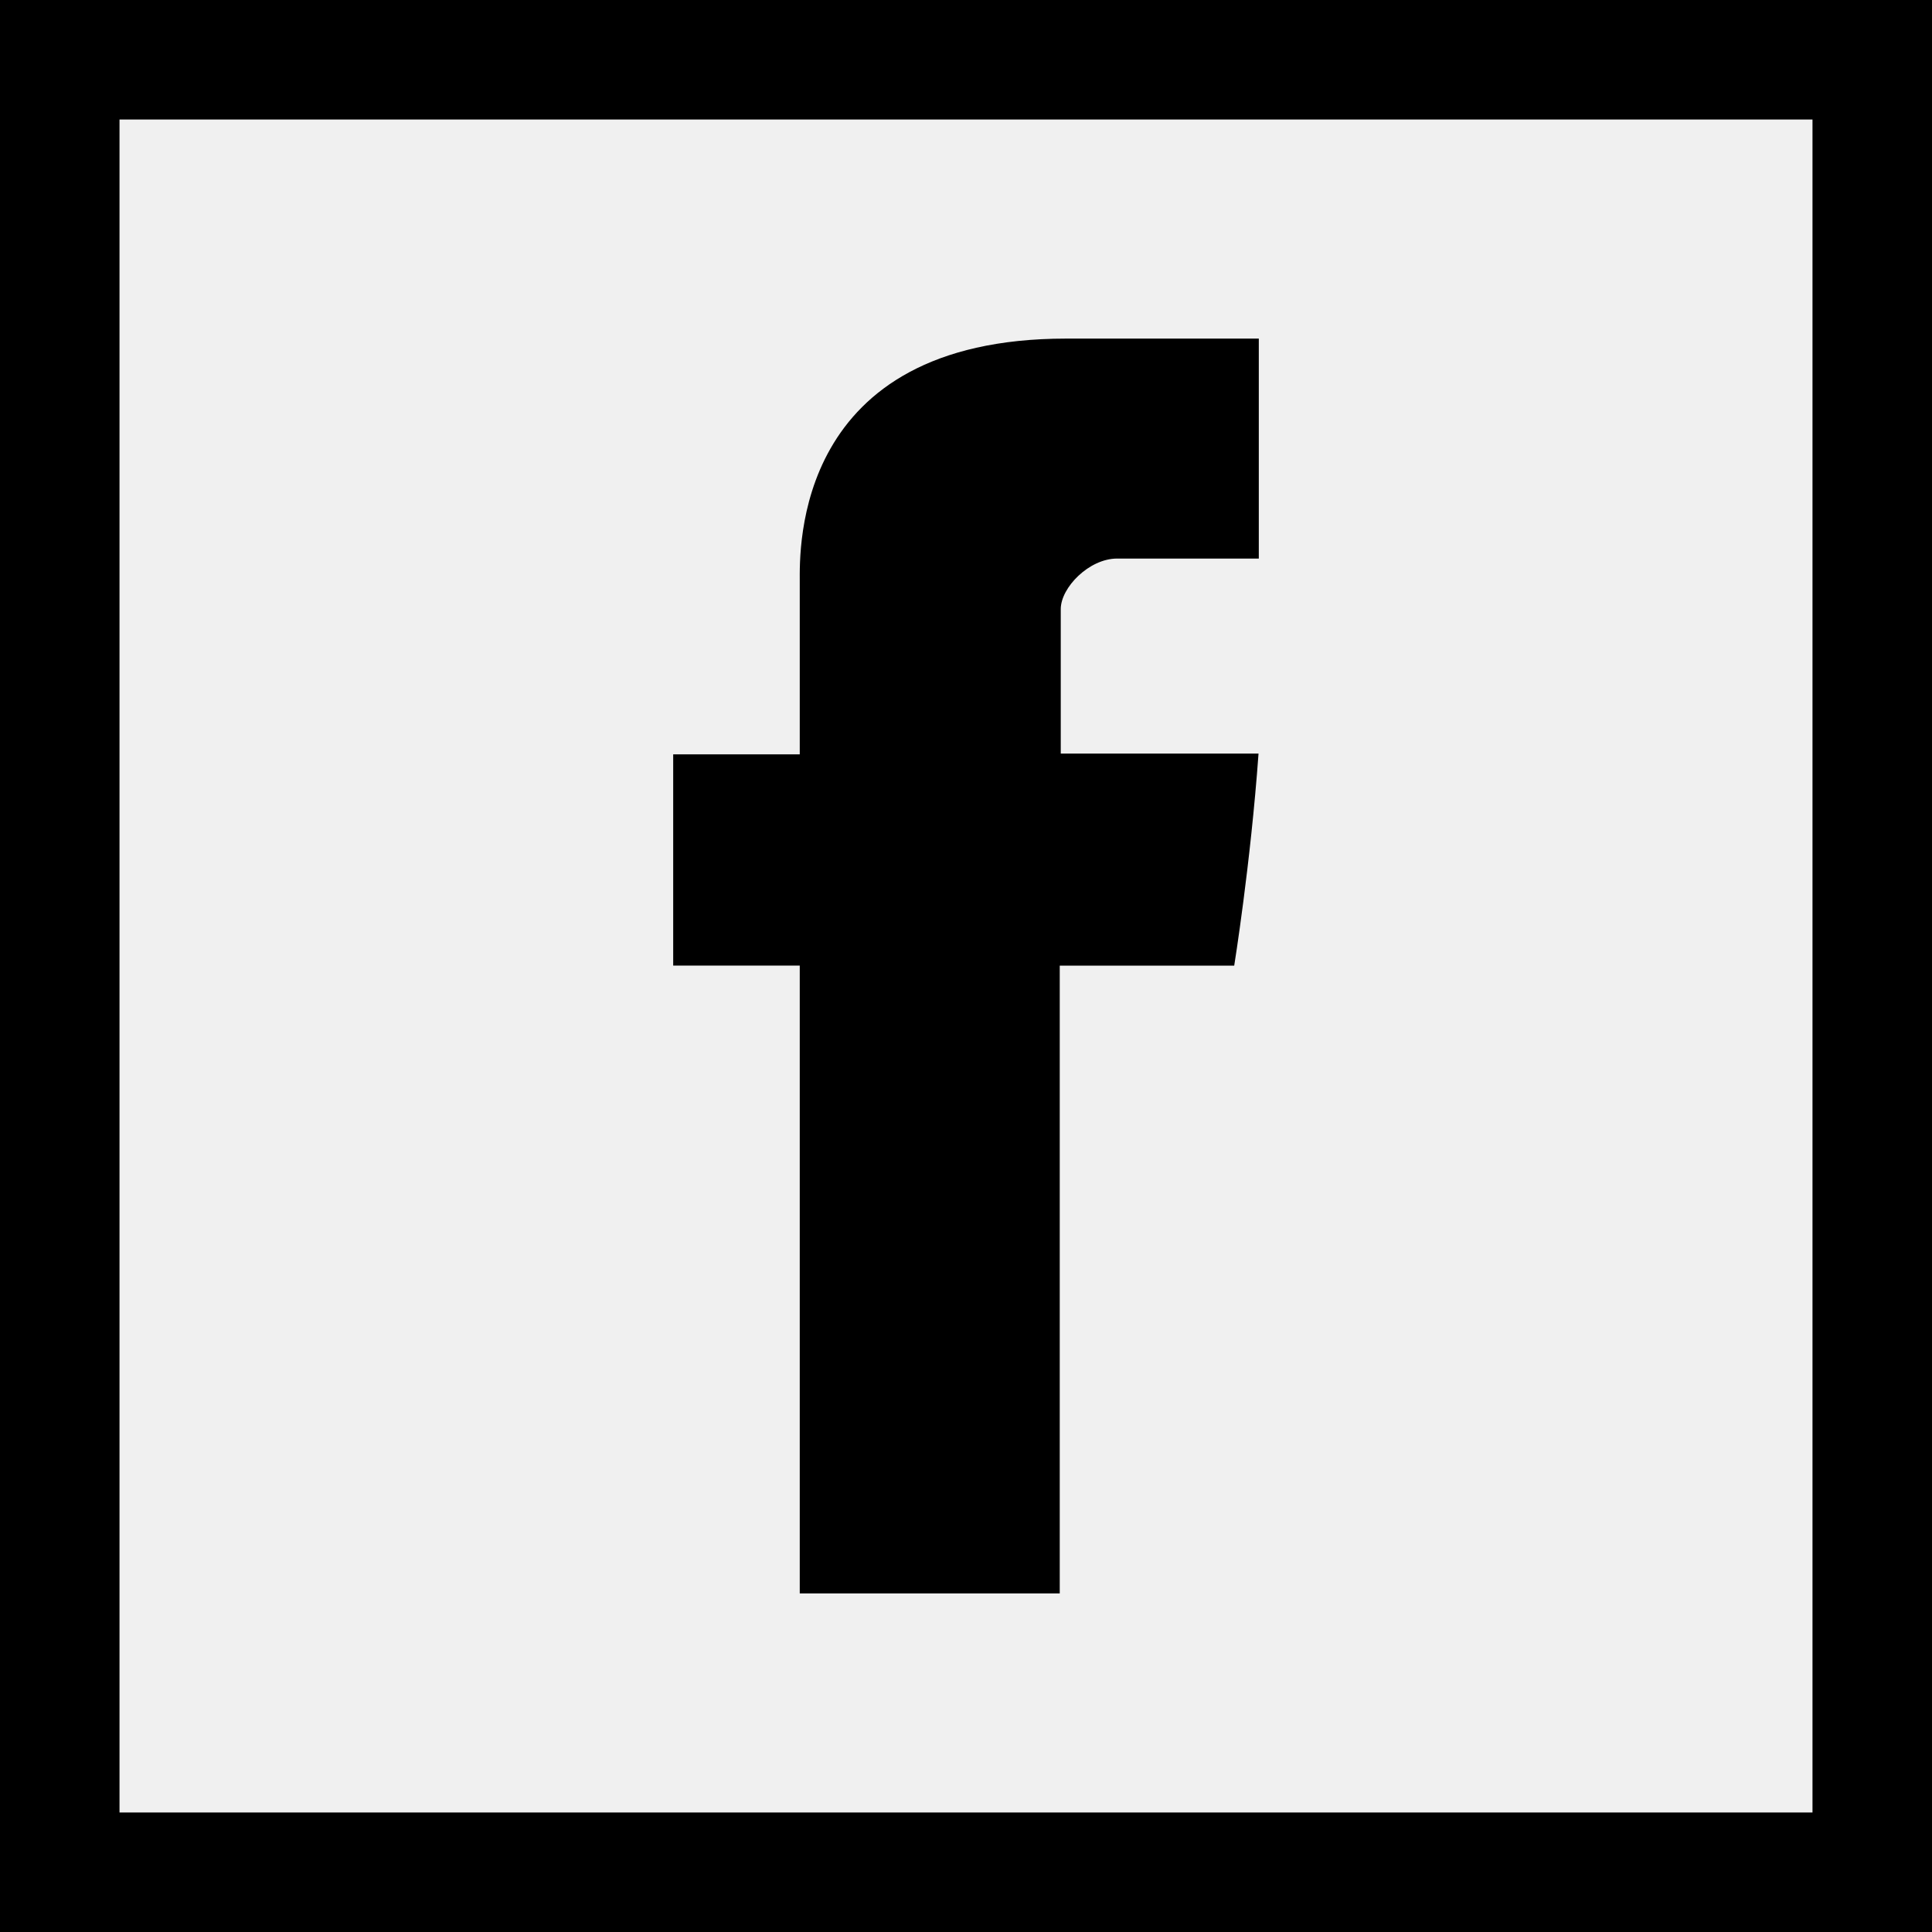
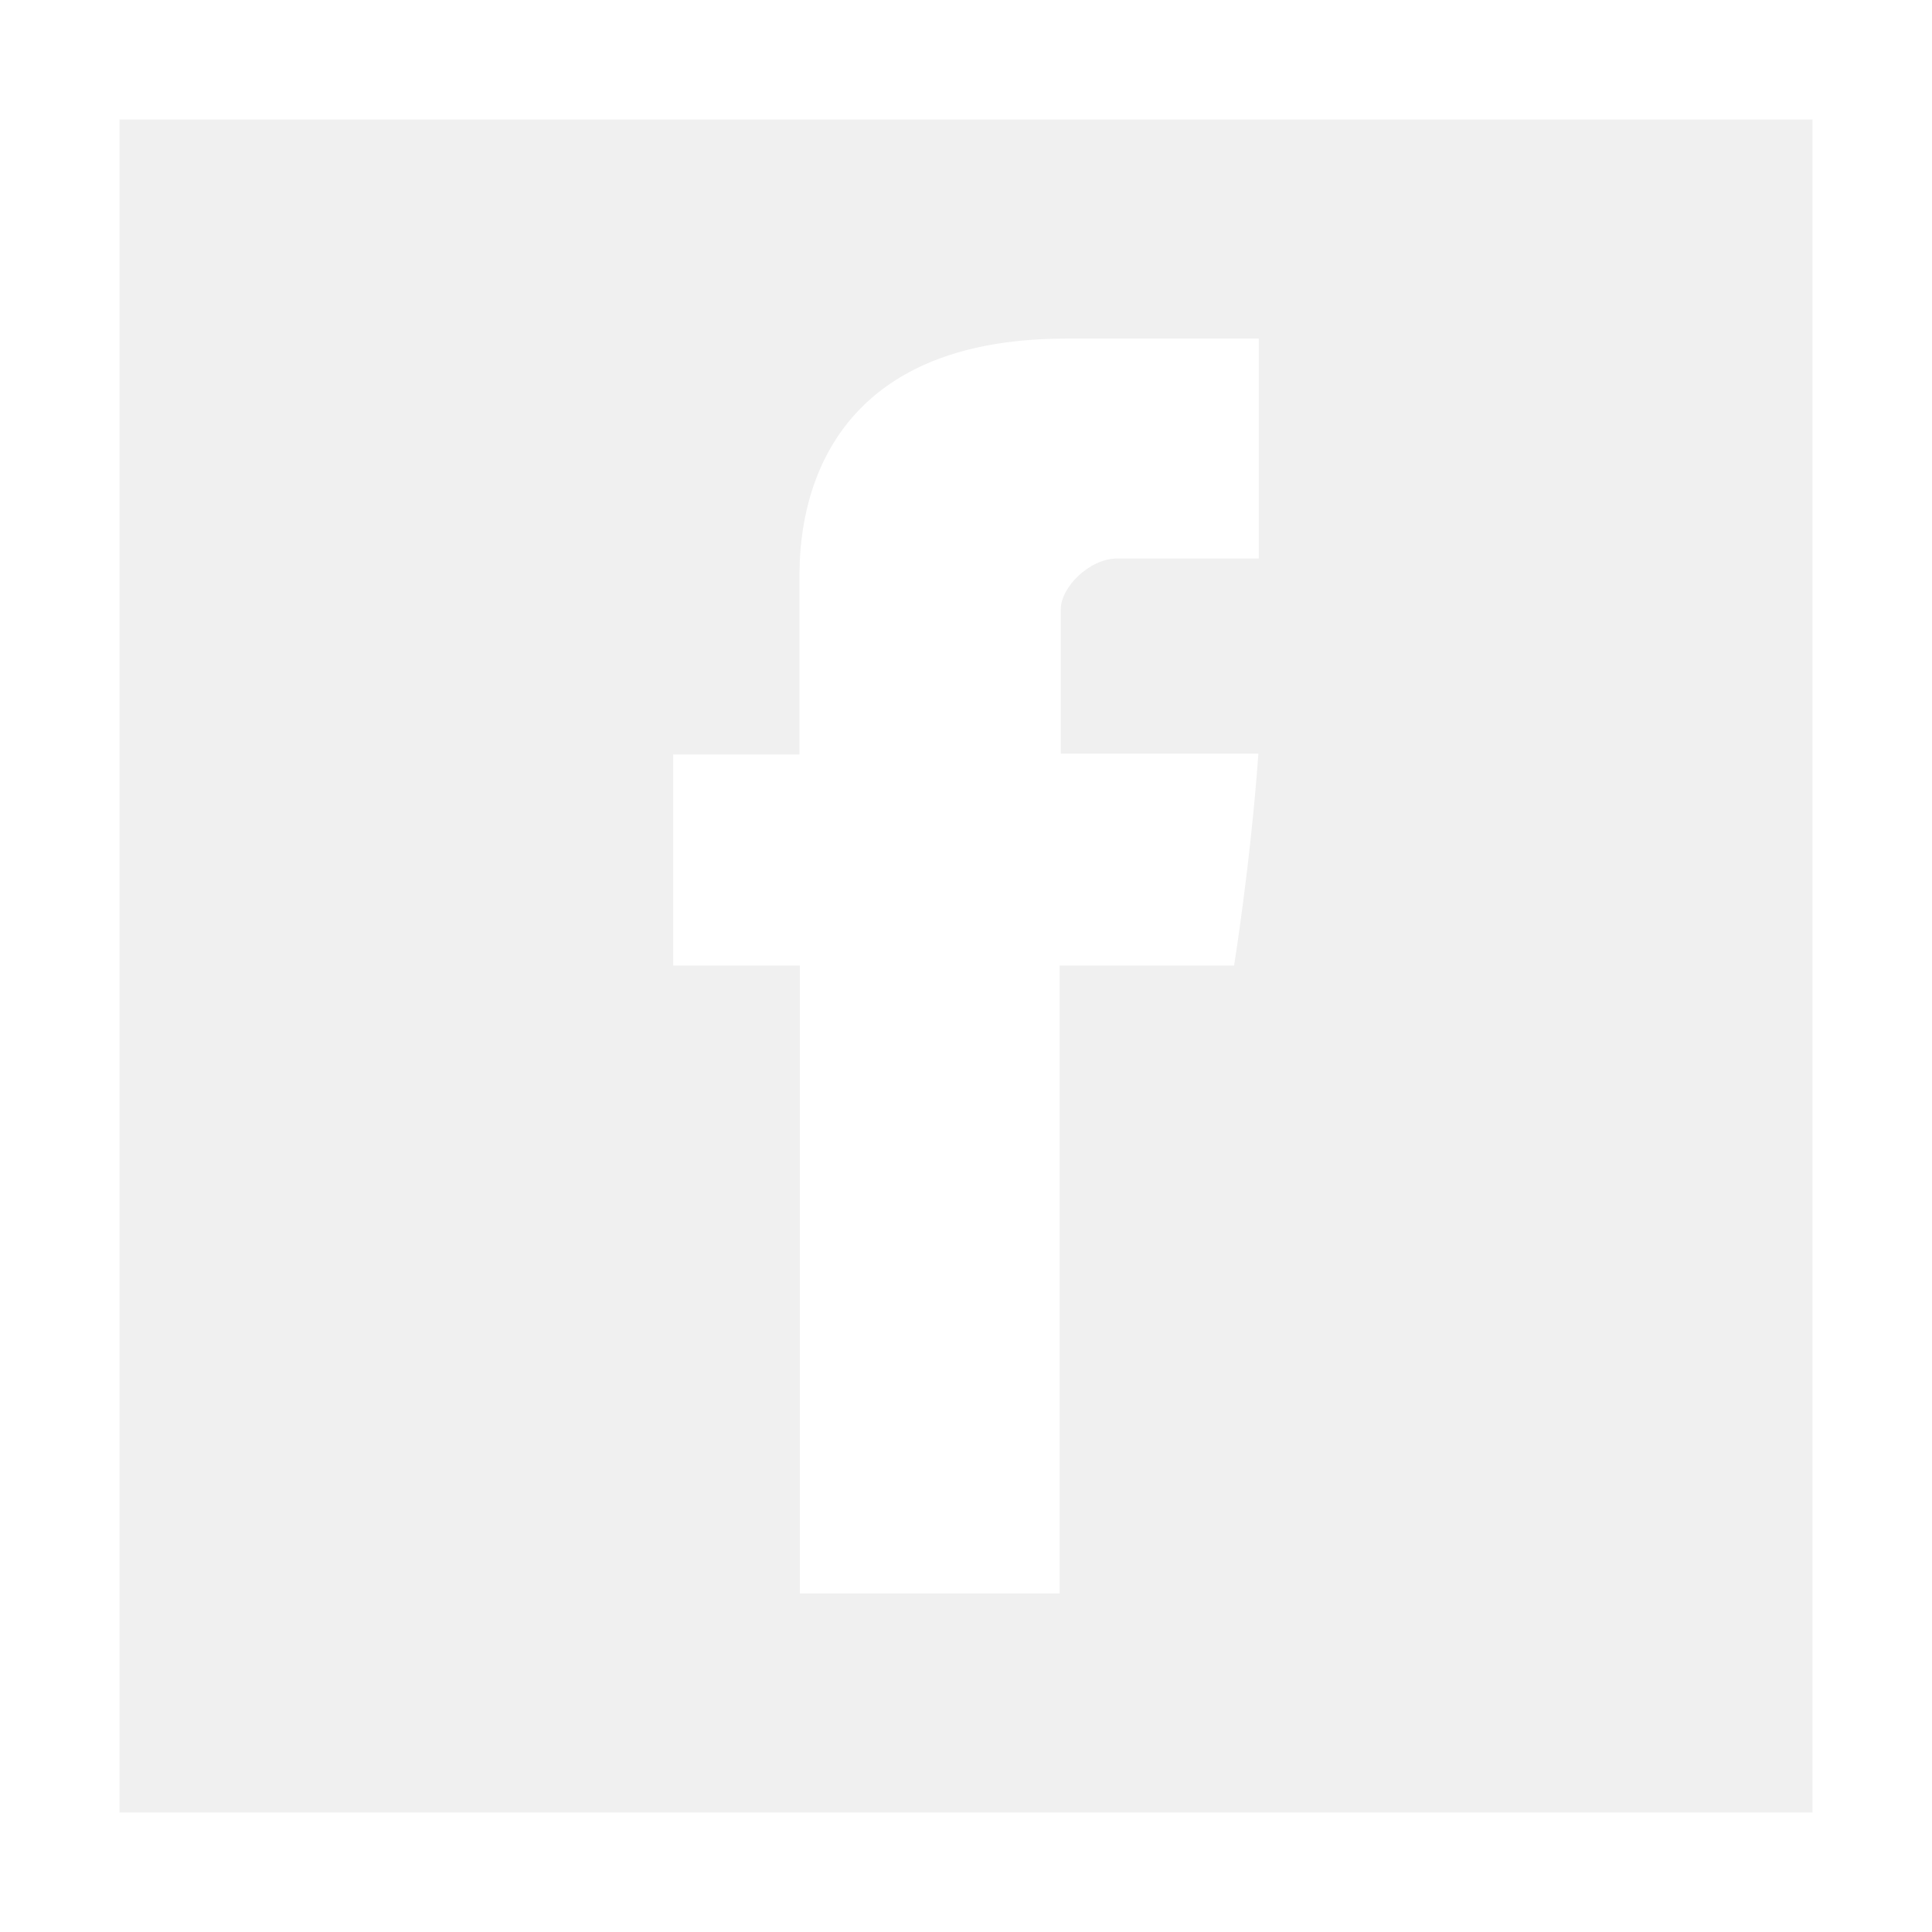
<svg xmlns="http://www.w3.org/2000/svg" version="1.1" id="Layer_1" x="0px" y="0px" viewBox="0 0 485 485" style="enable-background:new 0 0 485 485;" xml:space="preserve">
+   <style type="text/css">
+ 	.st0{fill:#FFFFFF;}
+ </style>
  <g>
-     <path d="M200.767,400h65.266V242.413h43.798c0,0,4.104-25.428,6.103-53.235h-49.647v-36.264c0-5.416,7.109-12.696,14.153-12.696   h35.564V85h-48.366c-68.478,0-66.872,53.082-66.872,61.009v43.356h-31.771v53.029h31.771V400z" />
-     <path d="M0,0v485h485V0H0z M455,455H30V30h425V455z" />
+     <path class="st0" d="M200.8,400H266V242.4h43.8c0,0,4.1-25.4,6.1-53.2h-49.6v-36.3c0-5.4,7.1-12.7,14.2-12.7H316V85h-48.4   c-68.5,0-66.9,53.1-66.9,61v43.4H169v53h31.8L200.8,400L200.8,400z" />
+     <path class="st0" d="M0,0v485h485V0H0z M455,455H30V30h425V455z" />
  </g>
-   <g>
- </g>
-   <g>
- </g>
-   <g>
- </g>
-   <g>
- </g>
-   <g>
- </g>
-   <g>
- </g>
-   <g>
- </g>
-   <g>
- </g>
-   <g>
- </g>
-   <g>
- </g>
-   <g>
- </g>
-   <g>
- </g>
-   <g>
- </g>
-   <g>
- </g>
-   <g>
- </g>
</svg>
